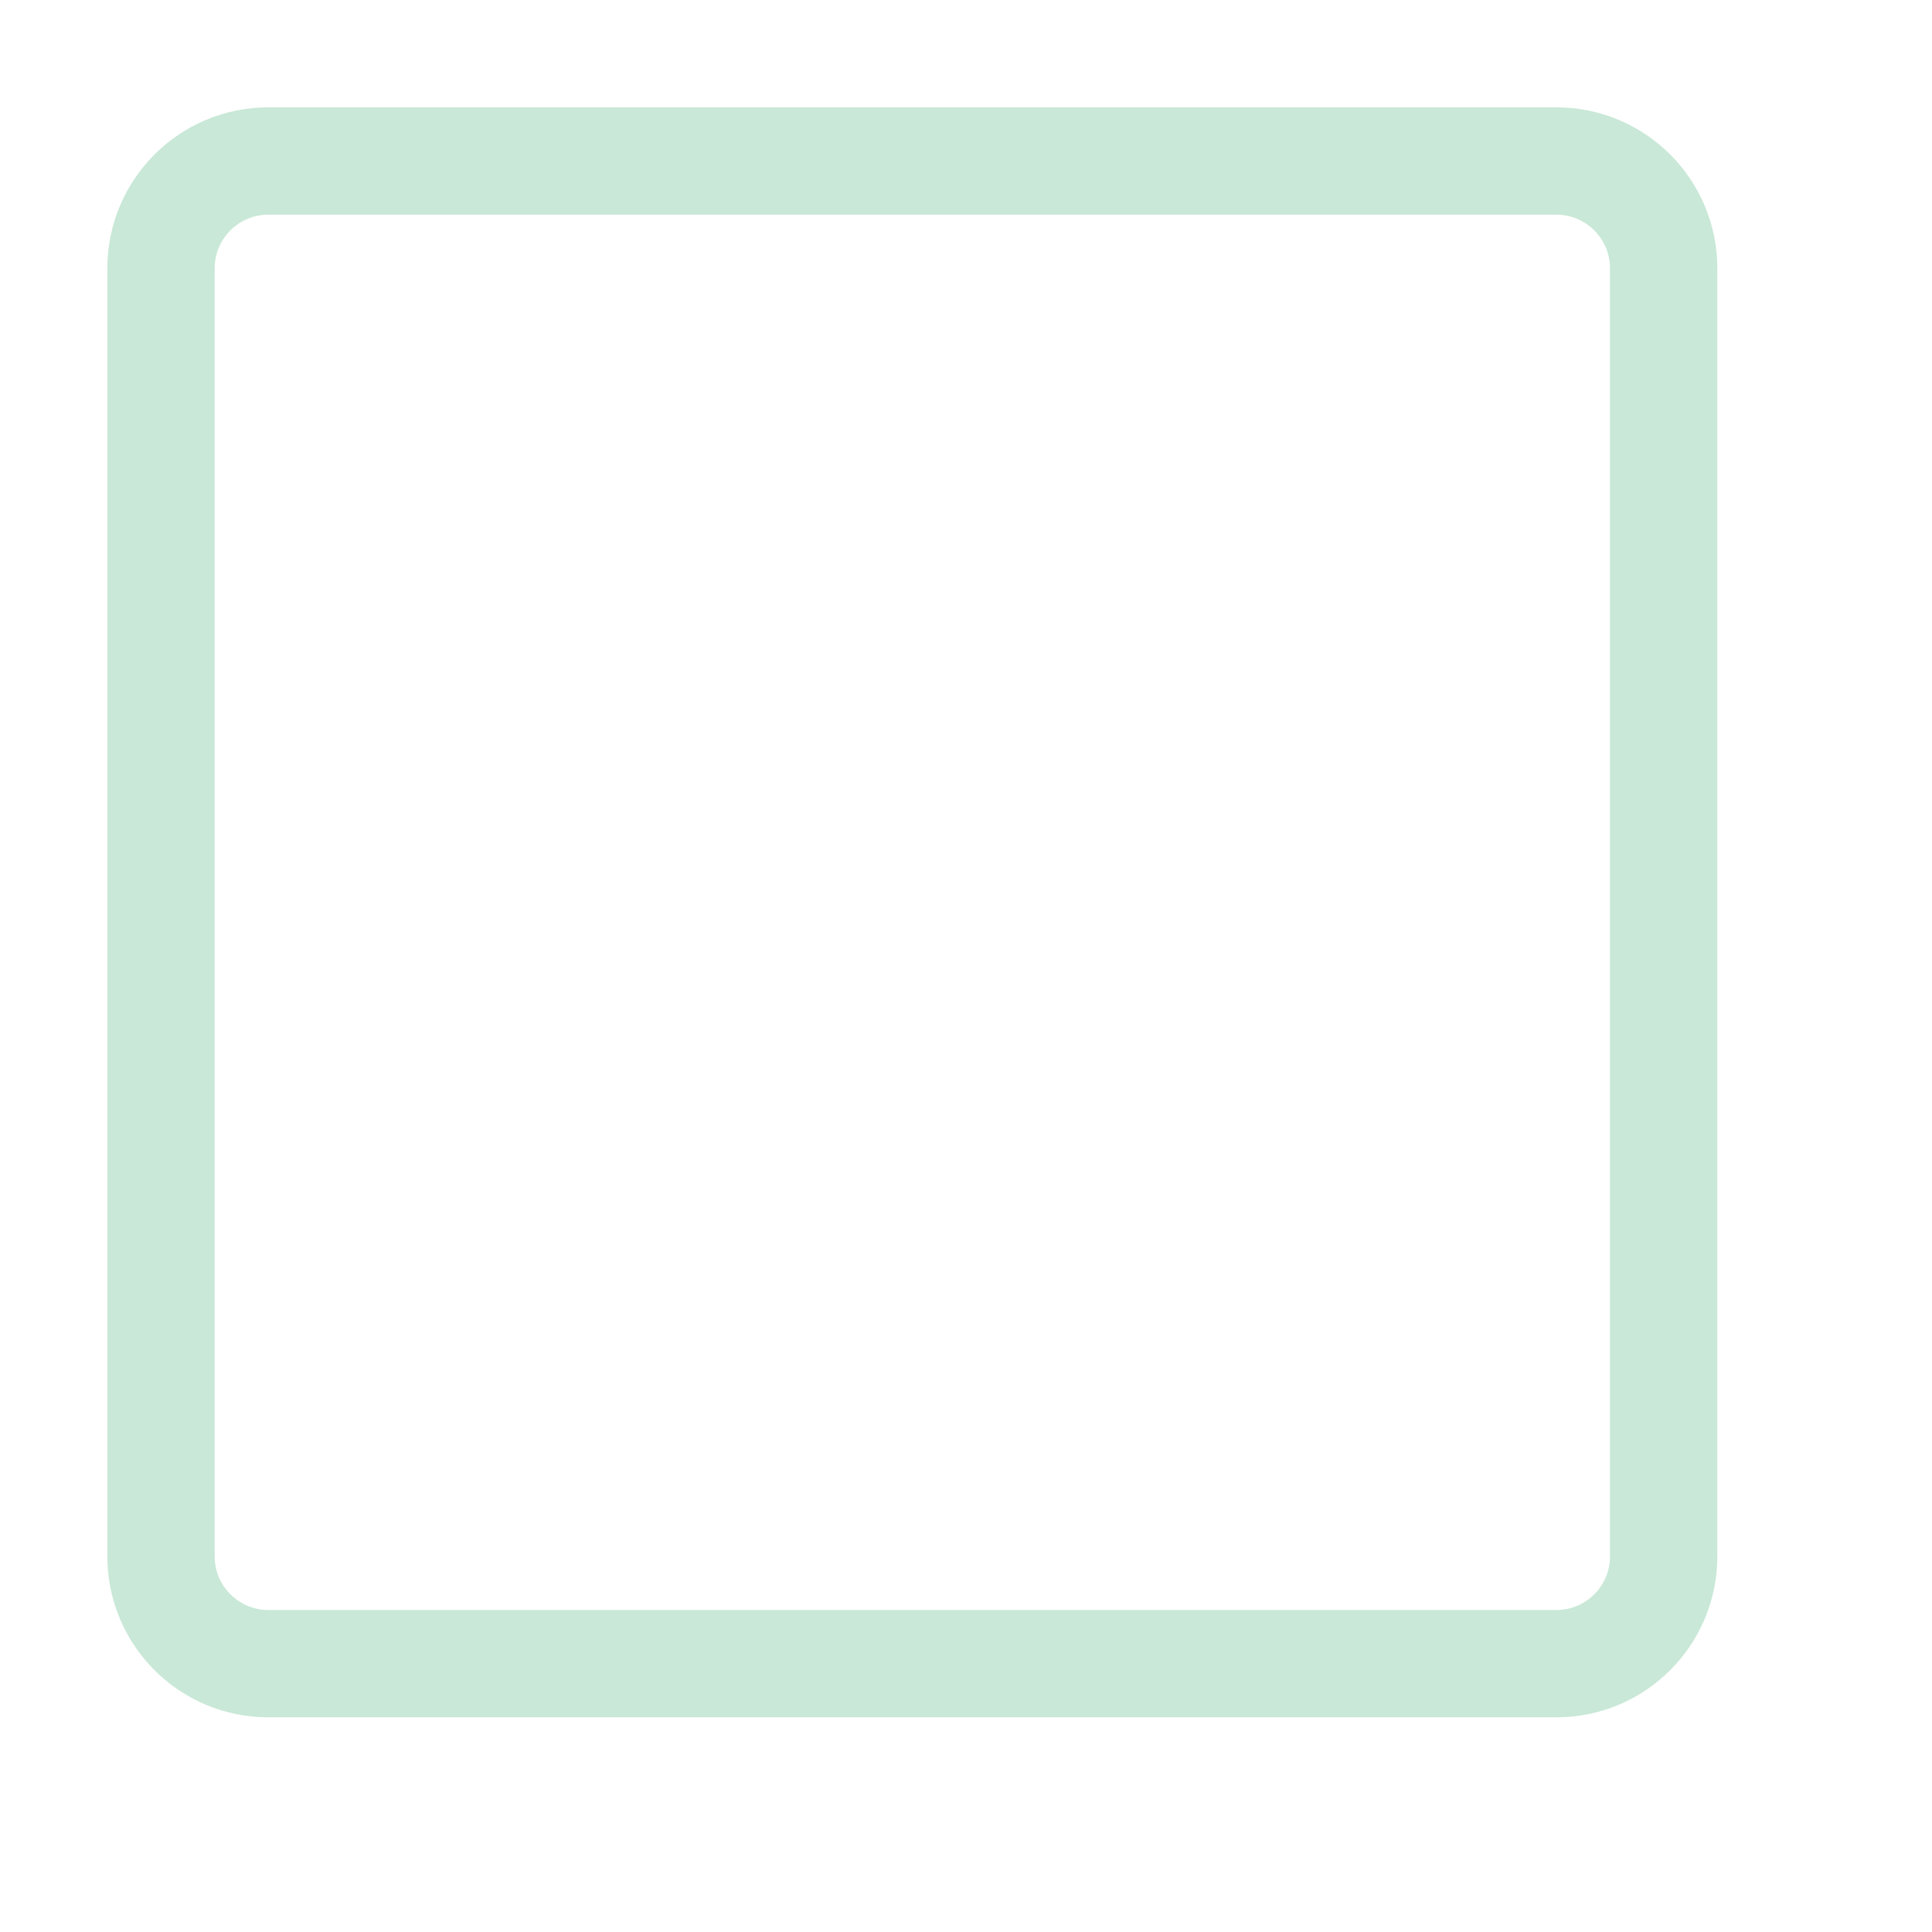
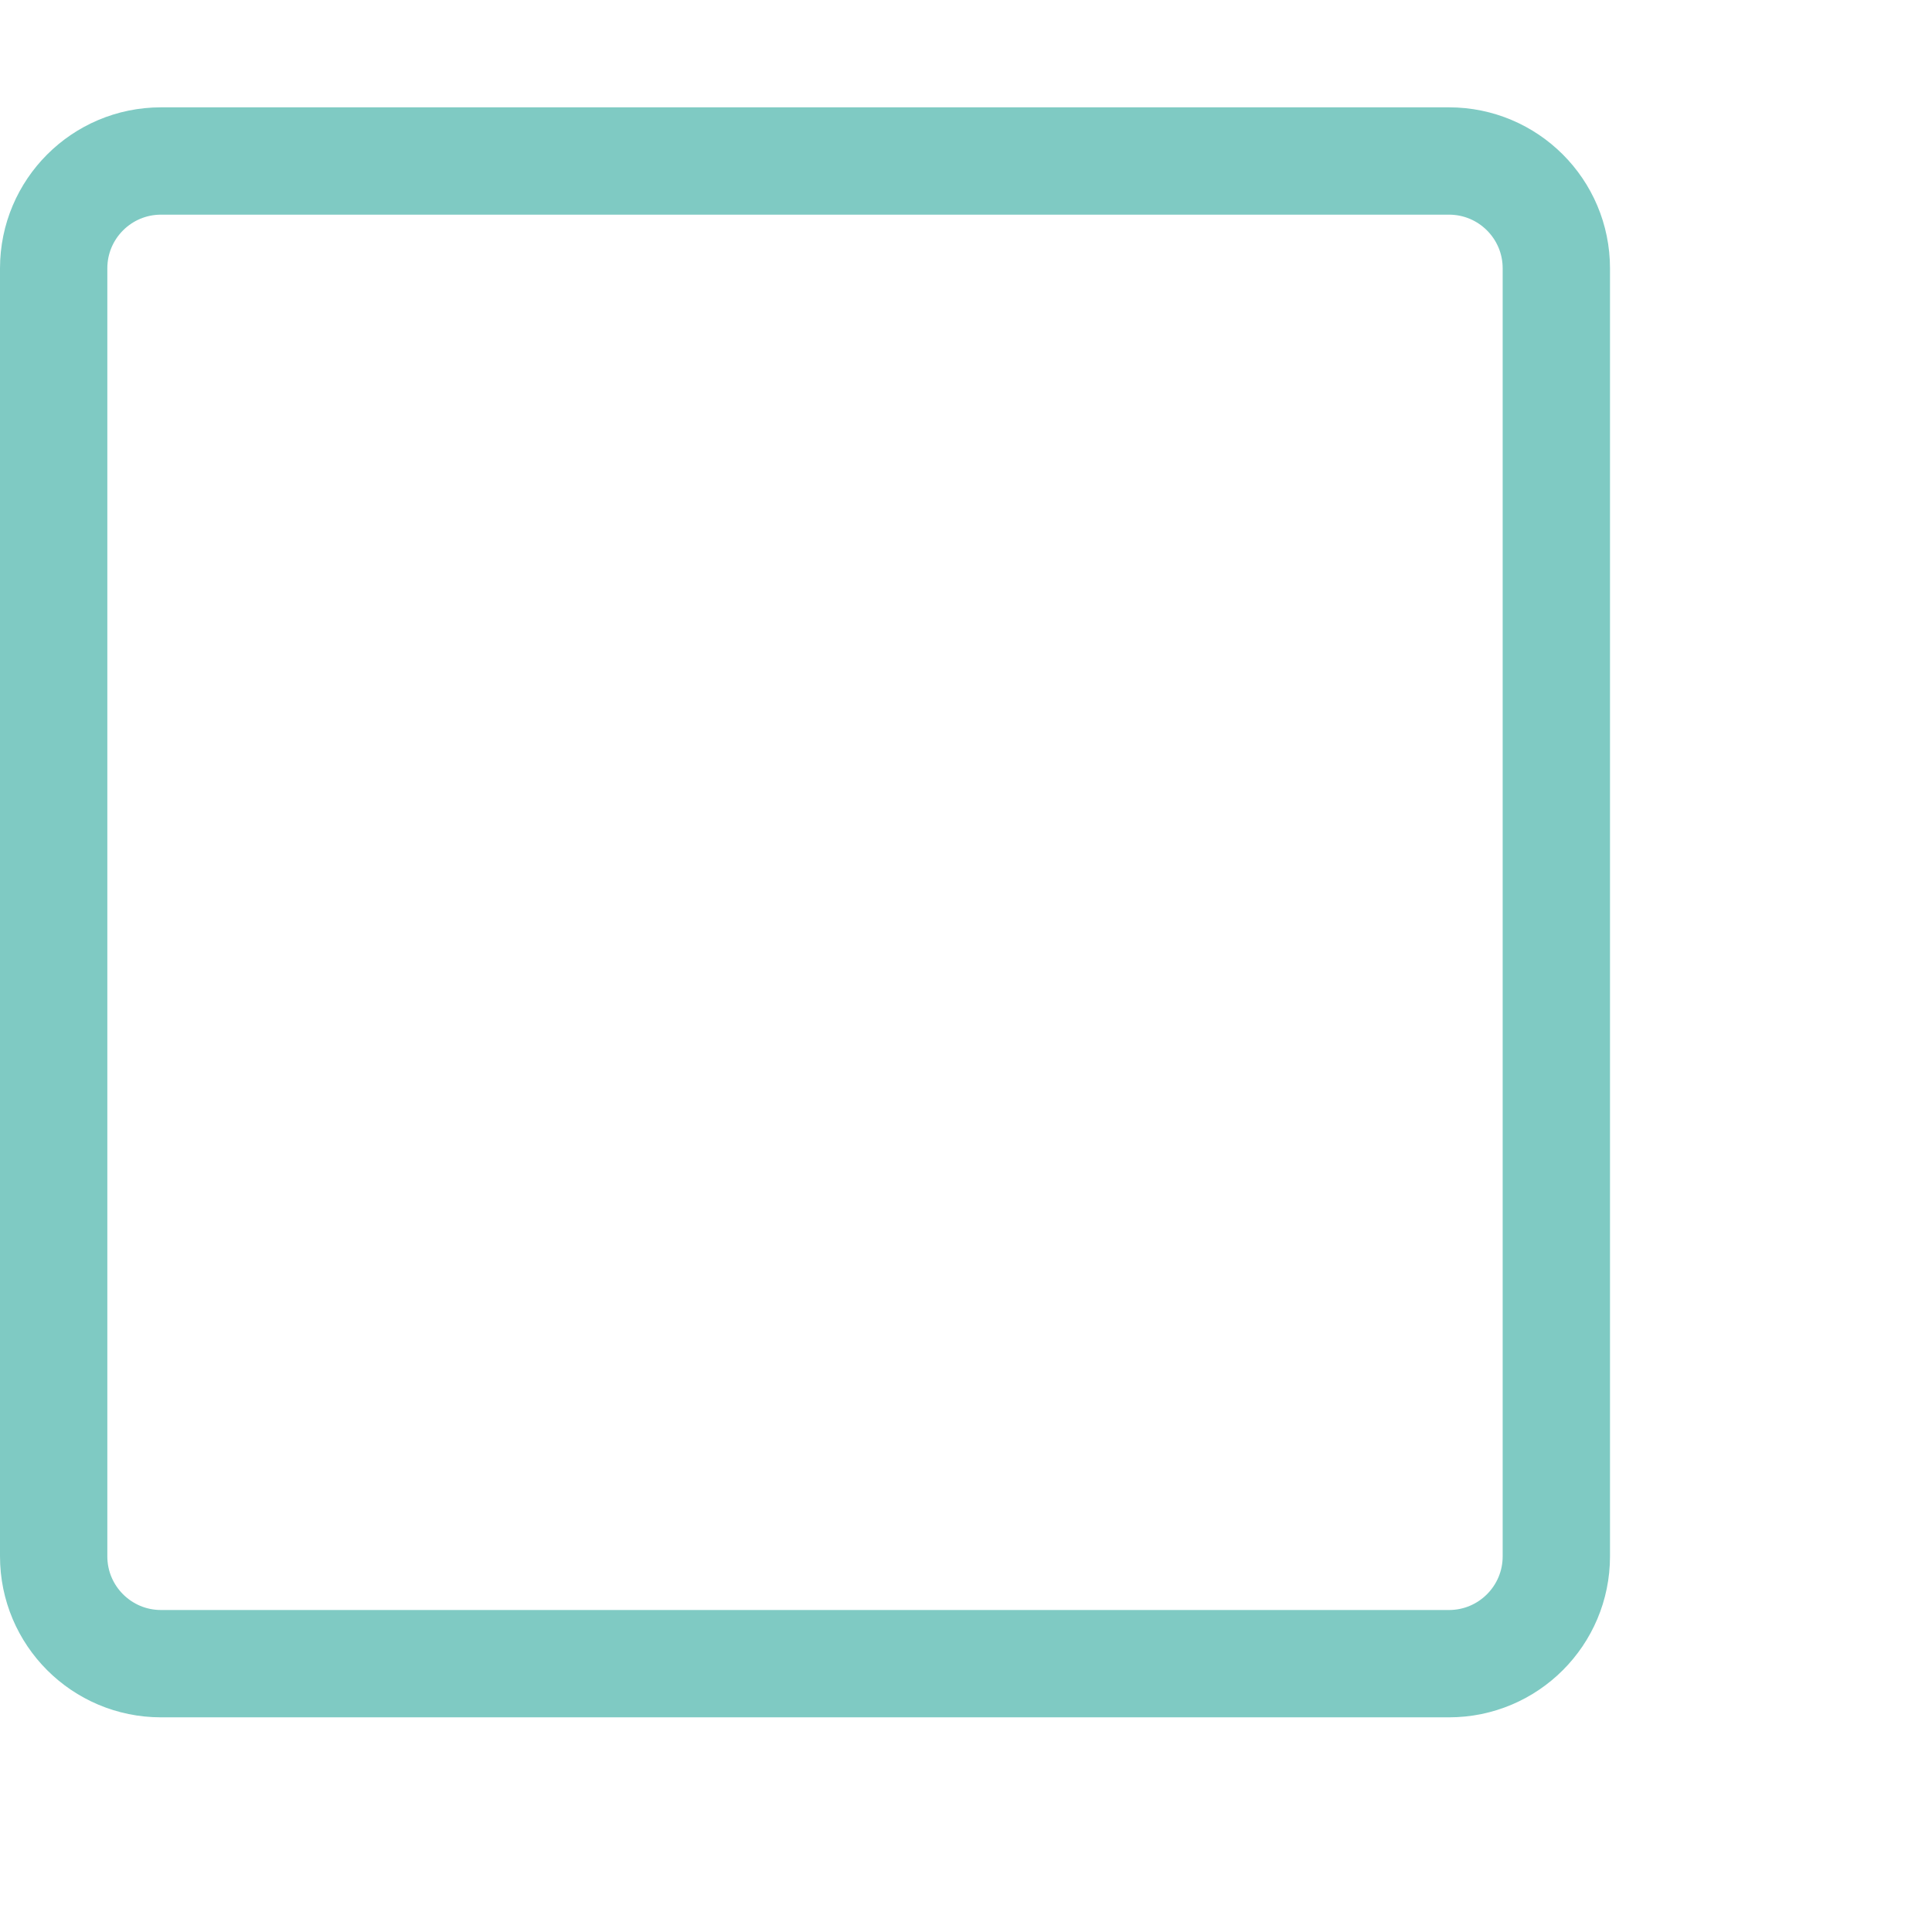
<svg xmlns="http://www.w3.org/2000/svg" width="18" height="18" viewBox="0 0 18 18">
-   <rect x="1.5" y="1.5" width="14" height="14" rx="1" style="fill:none;stroke:#94D1B0;stroke-linecap:round;stroke-linejoin:round;opacity:0.5" />
+   <rect x="0.5" y="1.5" width="14" height="14" rx="1" style="fill:none;stroke:#009688;stroke-linecap:round;stroke-linejoin:round;opacity:0.5" />
</svg>
